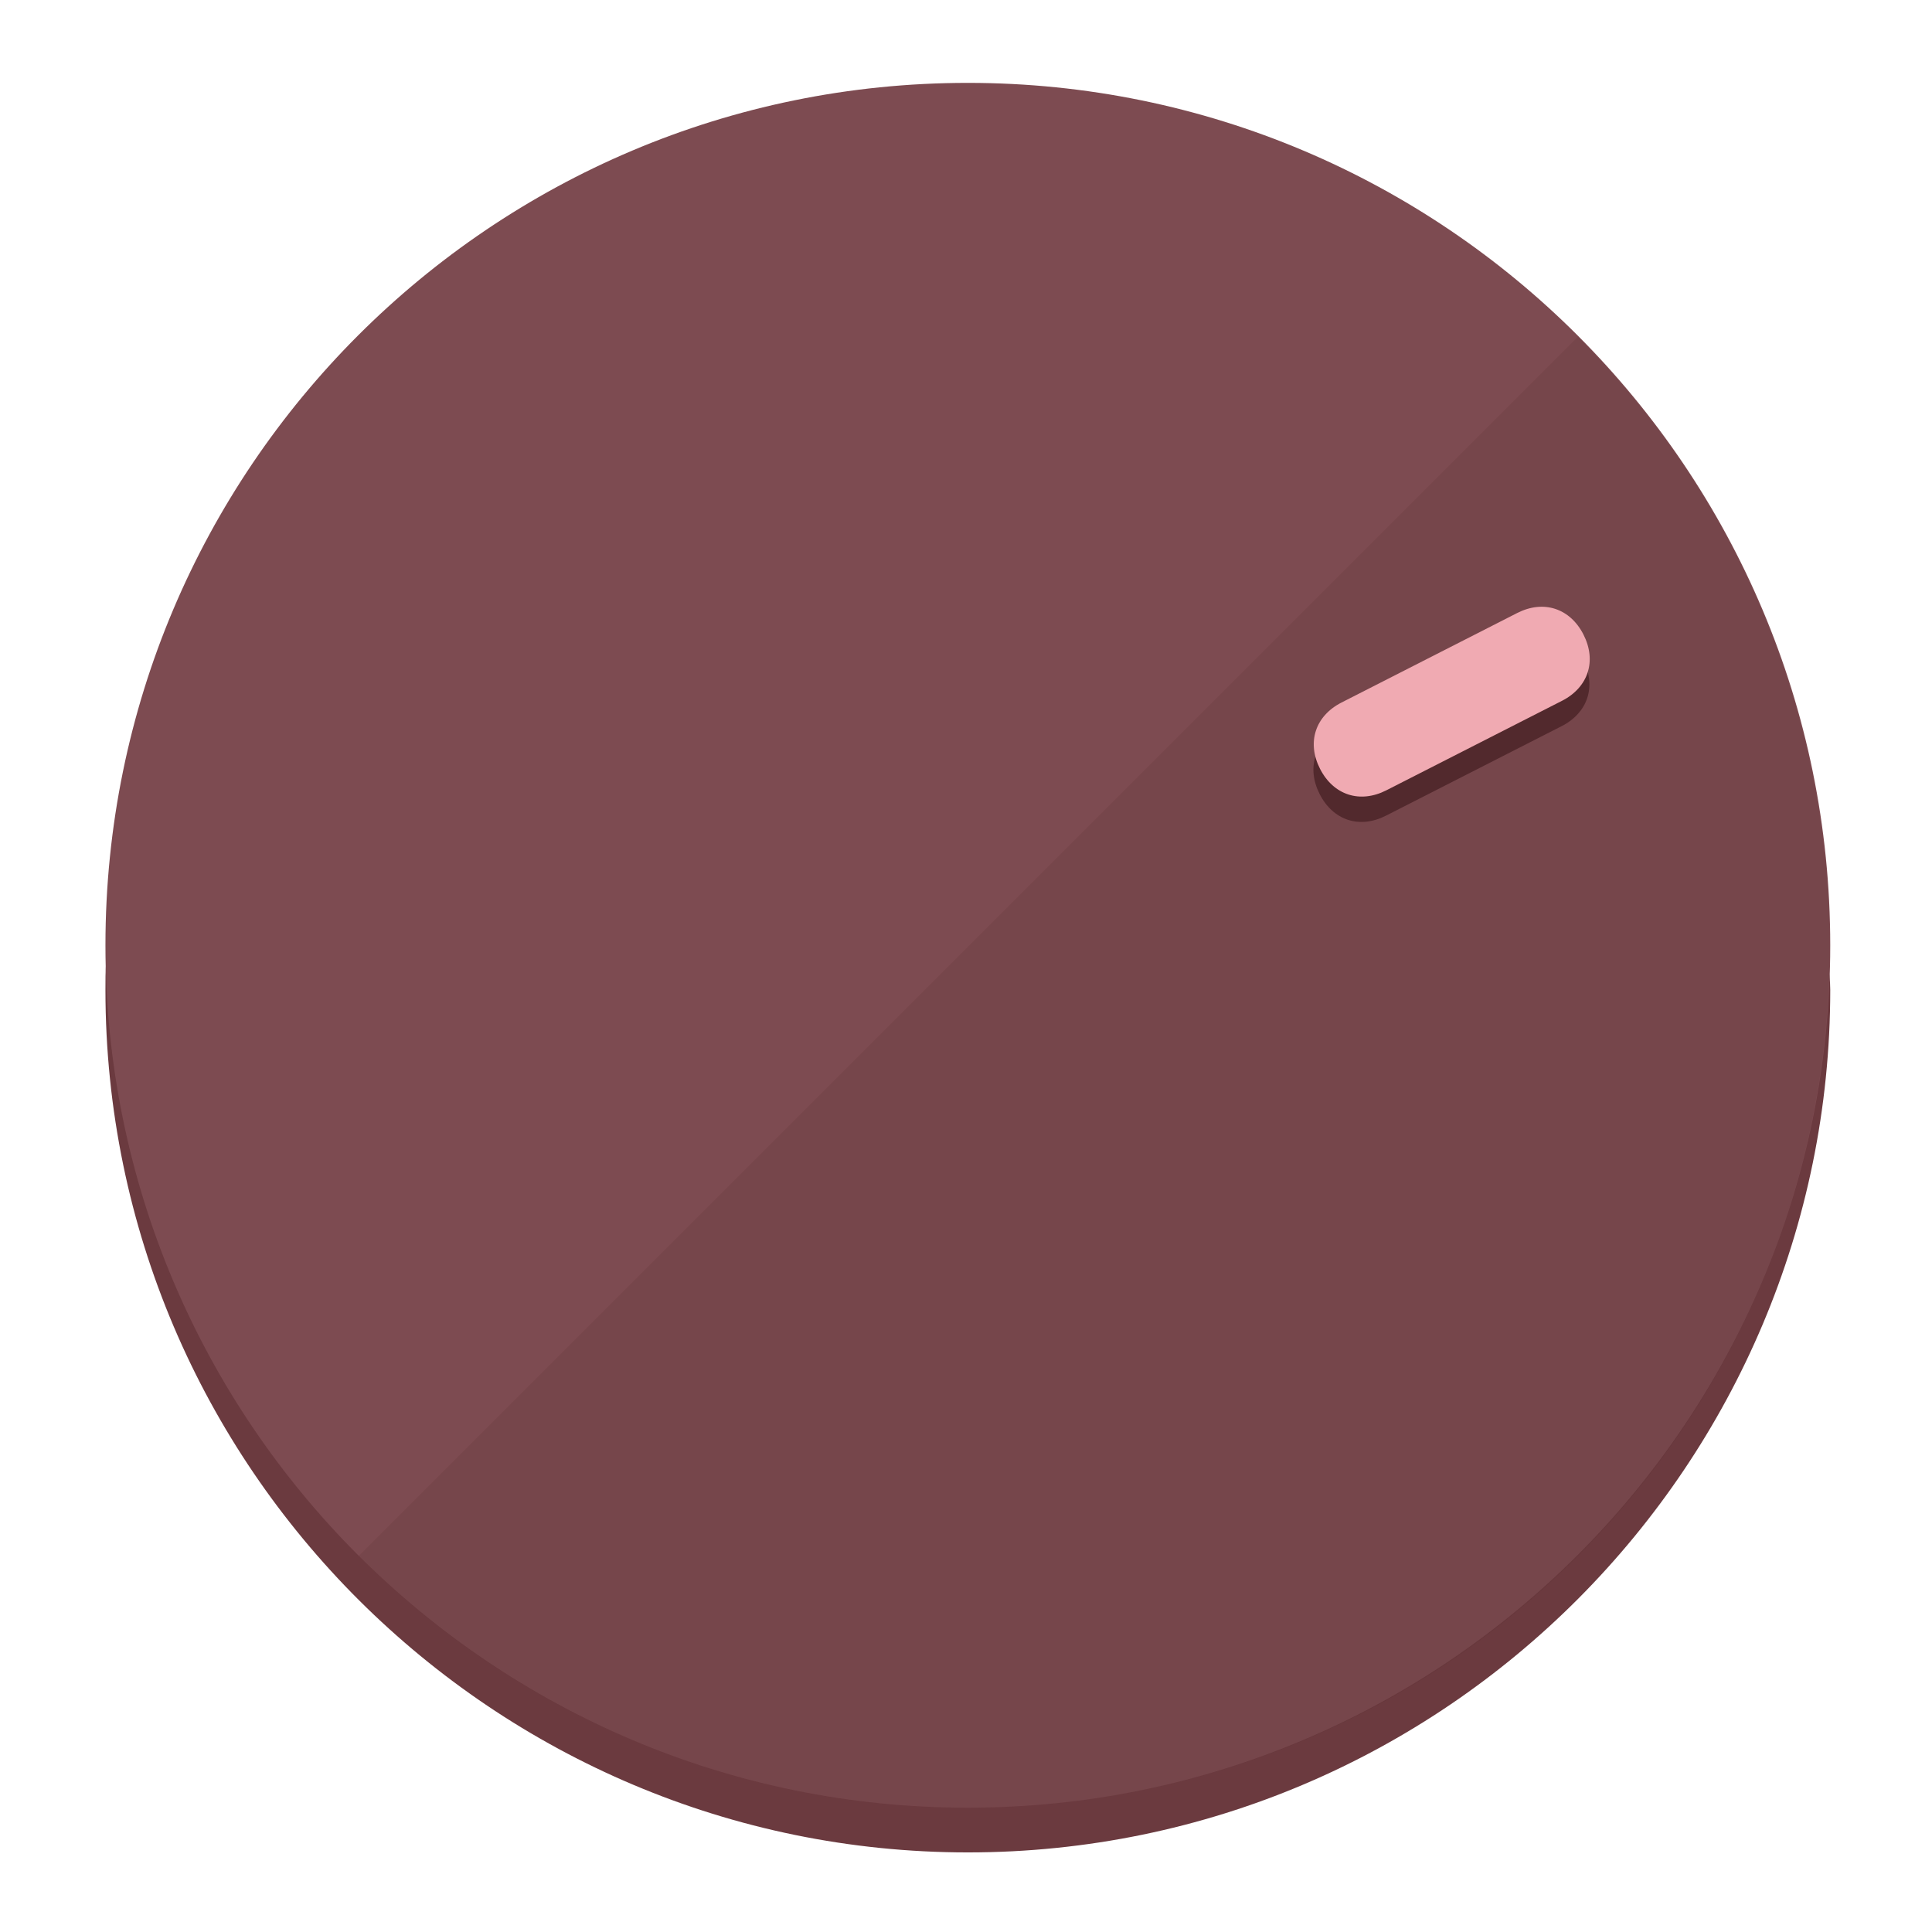
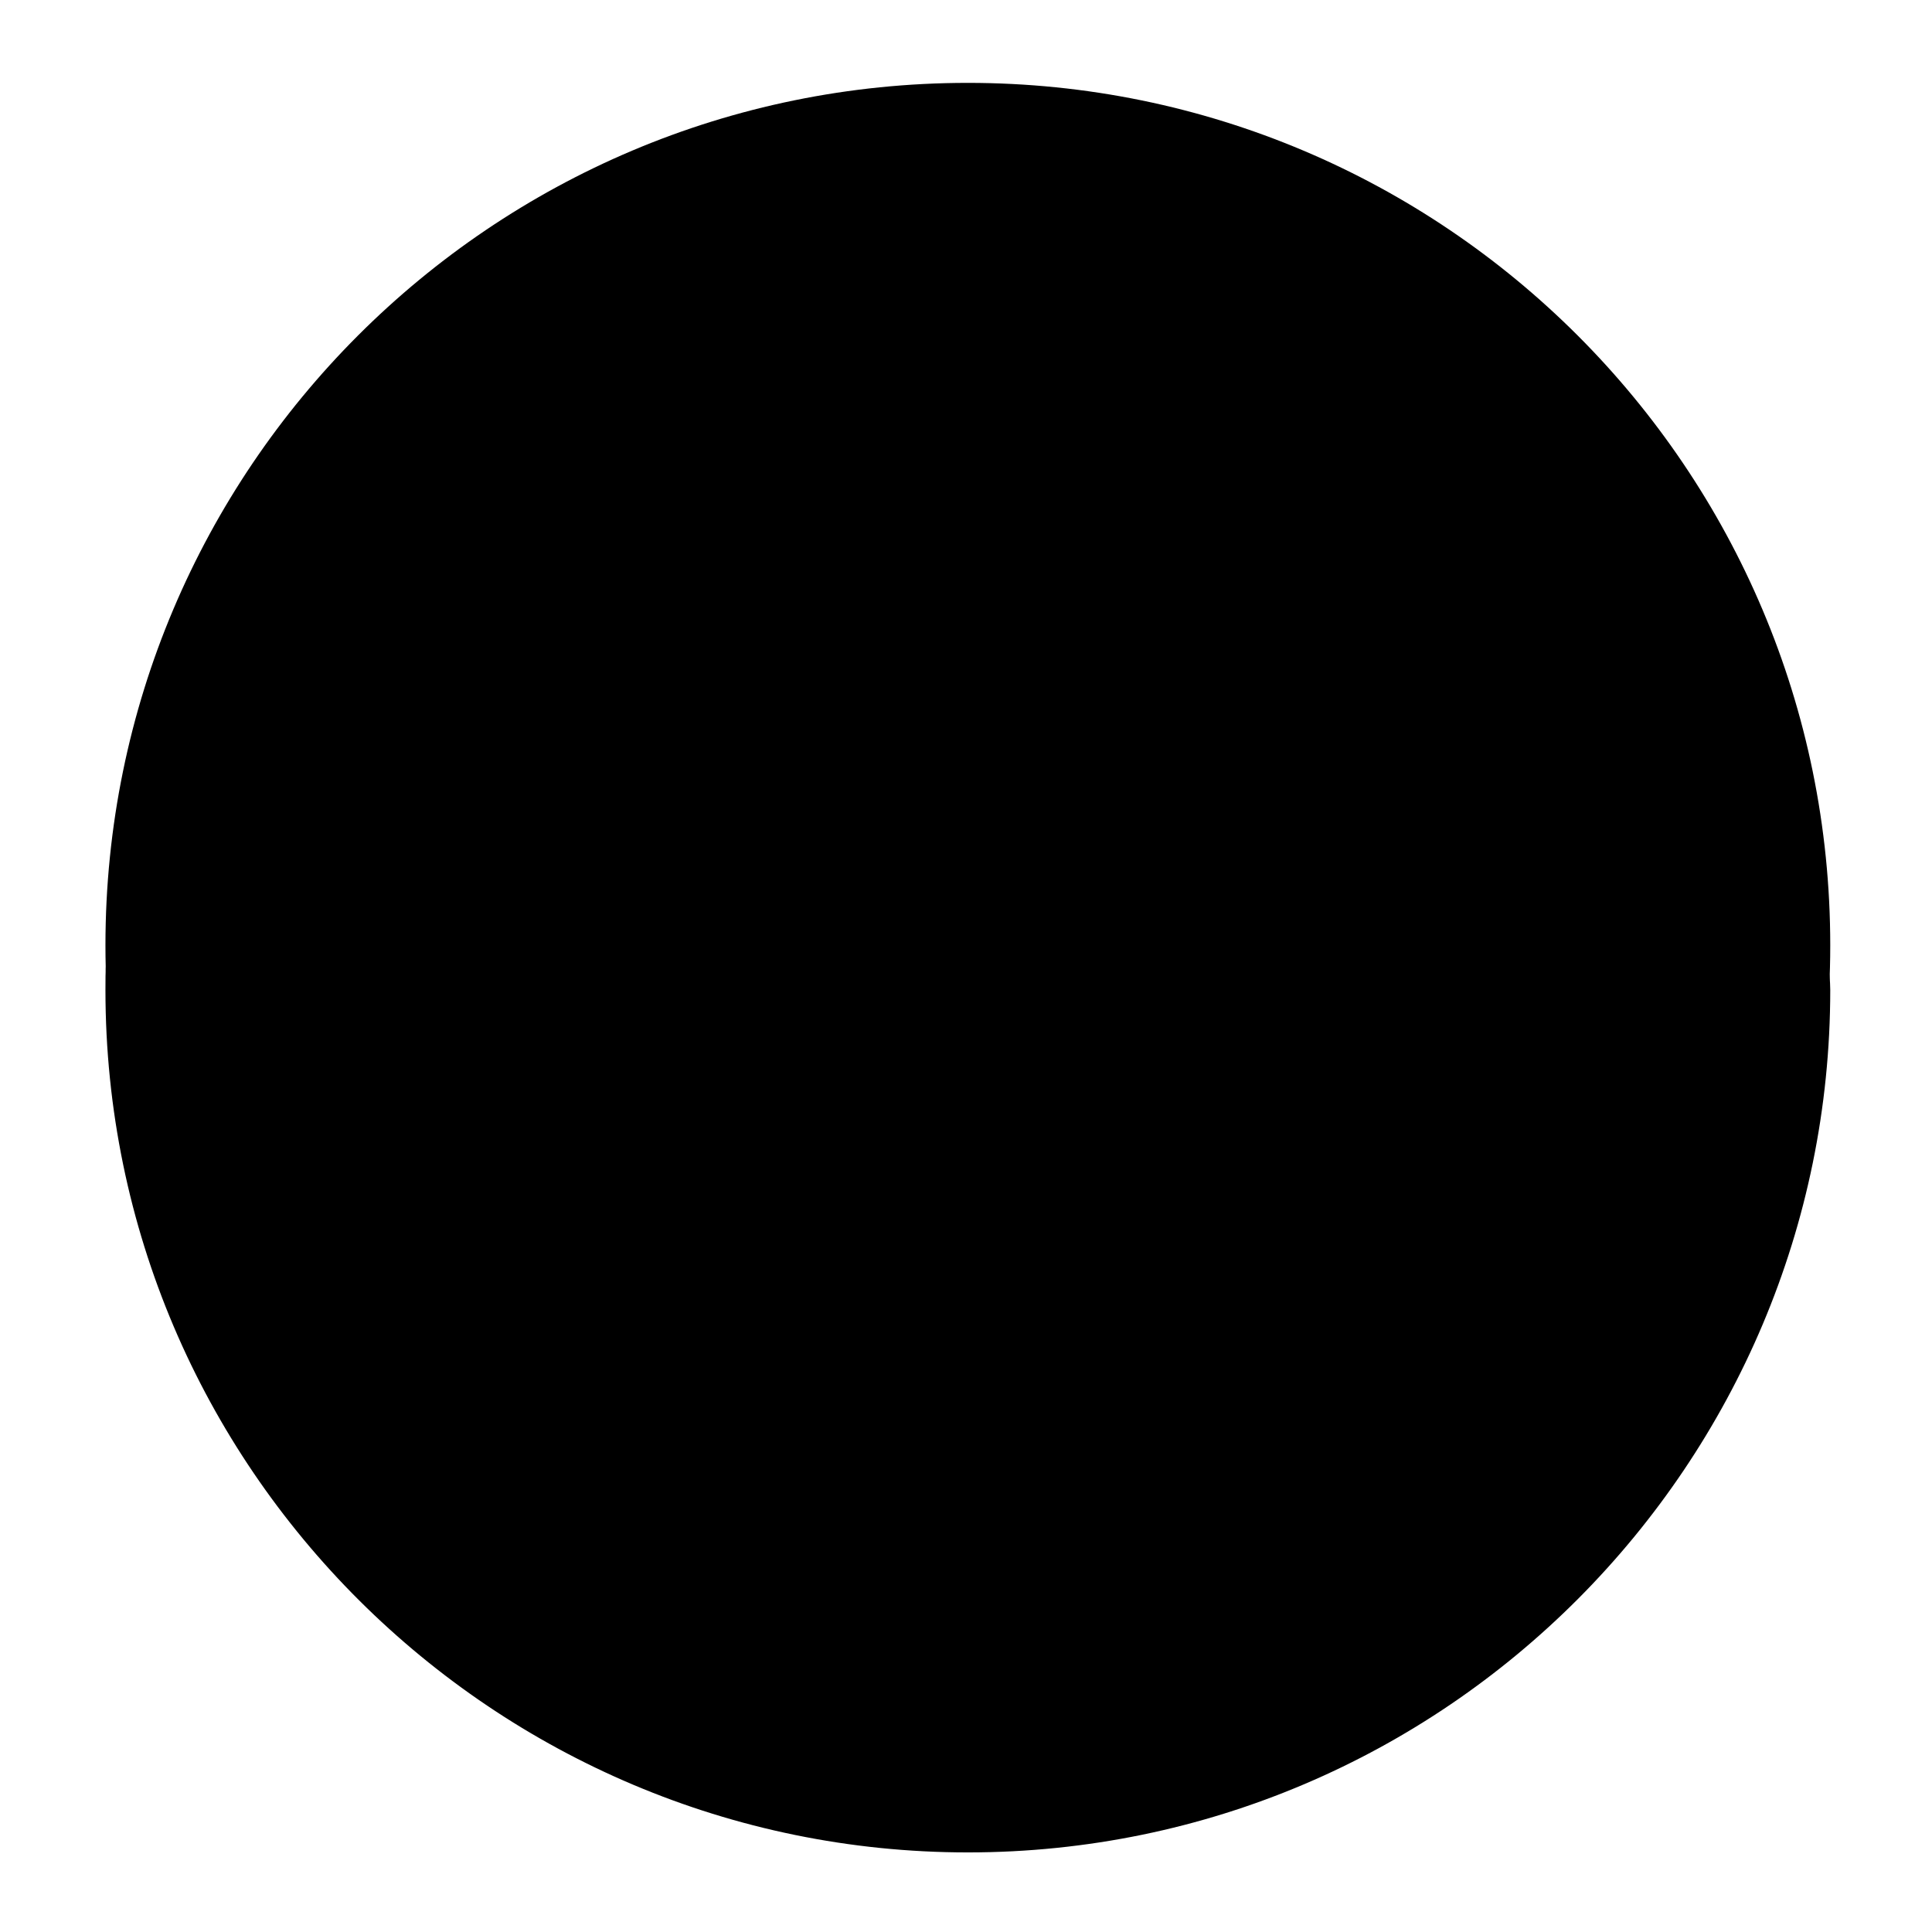
<svg xmlns="http://www.w3.org/2000/svg" height="120px" width="120px" version="1.1" id="Layer_1" viewBox="0 0 496.8 496.8" xml:space="preserve">
  <defs id="defs23" />
  <g id="g3158">
-     <path style="display:inline;fill:#6B3A3F;fill-opacity:1;stroke-width:1.584" d="m 248.875,445.92 c 116.582,0 212.89,-91.238 220.493,-205.286 0,5.069 1.267,8.87 1.267,13.939 0,121.651 -98.842,221.76 -221.76,221.76 -121.651,0 -221.76,-98.842 -221.76,-221.76 0,-5.069 0,-8.87 1.267,-13.939 7.603,114.048 103.91,205.286 220.493,205.286 z" id="path8" />
-     <circle style="display:inline;fill:#7D4B51;fill-opacity:1;stroke-width:1.584" cx="248.875" cy="243.071" r="221.76" id="circle12" />
-     <path style="display:inline;fill:#52292D;fill-opacity:0.154;stroke-width:1.587" d="m 405.744,86.606 c 86.308,86.308 86.308,227.193 0,313.5 -86.308,86.308 -227.193,86.308 -313.5,0" id="path14" />
+     <path style="display:inline;fill:#;fill-opacity:1;stroke-width:1.584" d="m 248.875,445.92 c 116.582,0 212.89,-91.238 220.493,-205.286 0,5.069 1.267,8.87 1.267,13.939 0,121.651 -98.842,221.76 -221.76,221.76 -121.651,0 -221.76,-98.842 -221.76,-221.76 0,-5.069 0,-8.87 1.267,-13.939 7.603,114.048 103.91,205.286 220.493,205.286 z" id="path8" />
+     <circle style="display:inline;fill:#;fill-opacity:1;stroke-width:1.584" cx="248.875" cy="243.071" r="221.76" id="circle12" />
+     <path style="display:inline;fill:#;fill-opacity:0.154;stroke-width:1.587" d="m 405.744,86.606 c 86.308,86.308 86.308,227.193 0,313.5 -86.308,86.308 -227.193,86.308 -313.5,0" id="path14" />
  </g>
  <g id="g3198">
    <circle style="display:none;fill:#000000;fill-opacity:0;stroke-width:1.584" cx="329.835" cy="-110.802" r="221.76" id="circle12-3" transform="rotate(63)" />
-     <path style="display:inline;fill:#52292D;fill-opacity:1;stroke-width:1.584" d="m 356.39,209.744 c -6.774,3.452 -13.592,1.237 -17.044,-5.538 v 0 c -3.452,-6.774 -1.237,-13.592 5.538,-17.044 l 45.163,-23.012 c 6.775,-3.452 13.592,-1.237 17.044,5.538 v 0 c 3.452,6.774 1.237,13.592 -5.538,17.044 z" id="path3789" />
-     <path style="display:inline;fill:#F0AAB2;stroke-width:1.584" d="m 356.478,203.228 c -6.774,3.452 -13.592,1.237 -17.044,-5.538 v 0 c -3.452,-6.774 -1.237,-13.592 5.538,-17.044 l 45.163,-23.012 c 6.774,-3.452 13.592,-1.237 17.044,5.538 v 0 c 3.452,6.775 1.237,13.592 -5.538,17.044 z" id="path915" />
+     <path style="display:inline;fill:#;fill-opacity:1;stroke-width:1.584" d="m 356.39,209.744 c -6.774,3.452 -13.592,1.237 -17.044,-5.538 v 0 c -3.452,-6.774 -1.237,-13.592 5.538,-17.044 l 45.163,-23.012 c 6.775,-3.452 13.592,-1.237 17.044,5.538 v 0 c 3.452,6.774 1.237,13.592 -5.538,17.044 z" id="path3789" />
+     <path style="display:inline;fill:#;stroke-width:1.584" d="m 356.478,203.228 c -6.774,3.452 -13.592,1.237 -17.044,-5.538 v 0 c -3.452,-6.774 -1.237,-13.592 5.538,-17.044 l 45.163,-23.012 c 6.774,-3.452 13.592,-1.237 17.044,5.538 v 0 c 3.452,6.775 1.237,13.592 -5.538,17.044 z" id="path915" />
  </g>
</svg>
